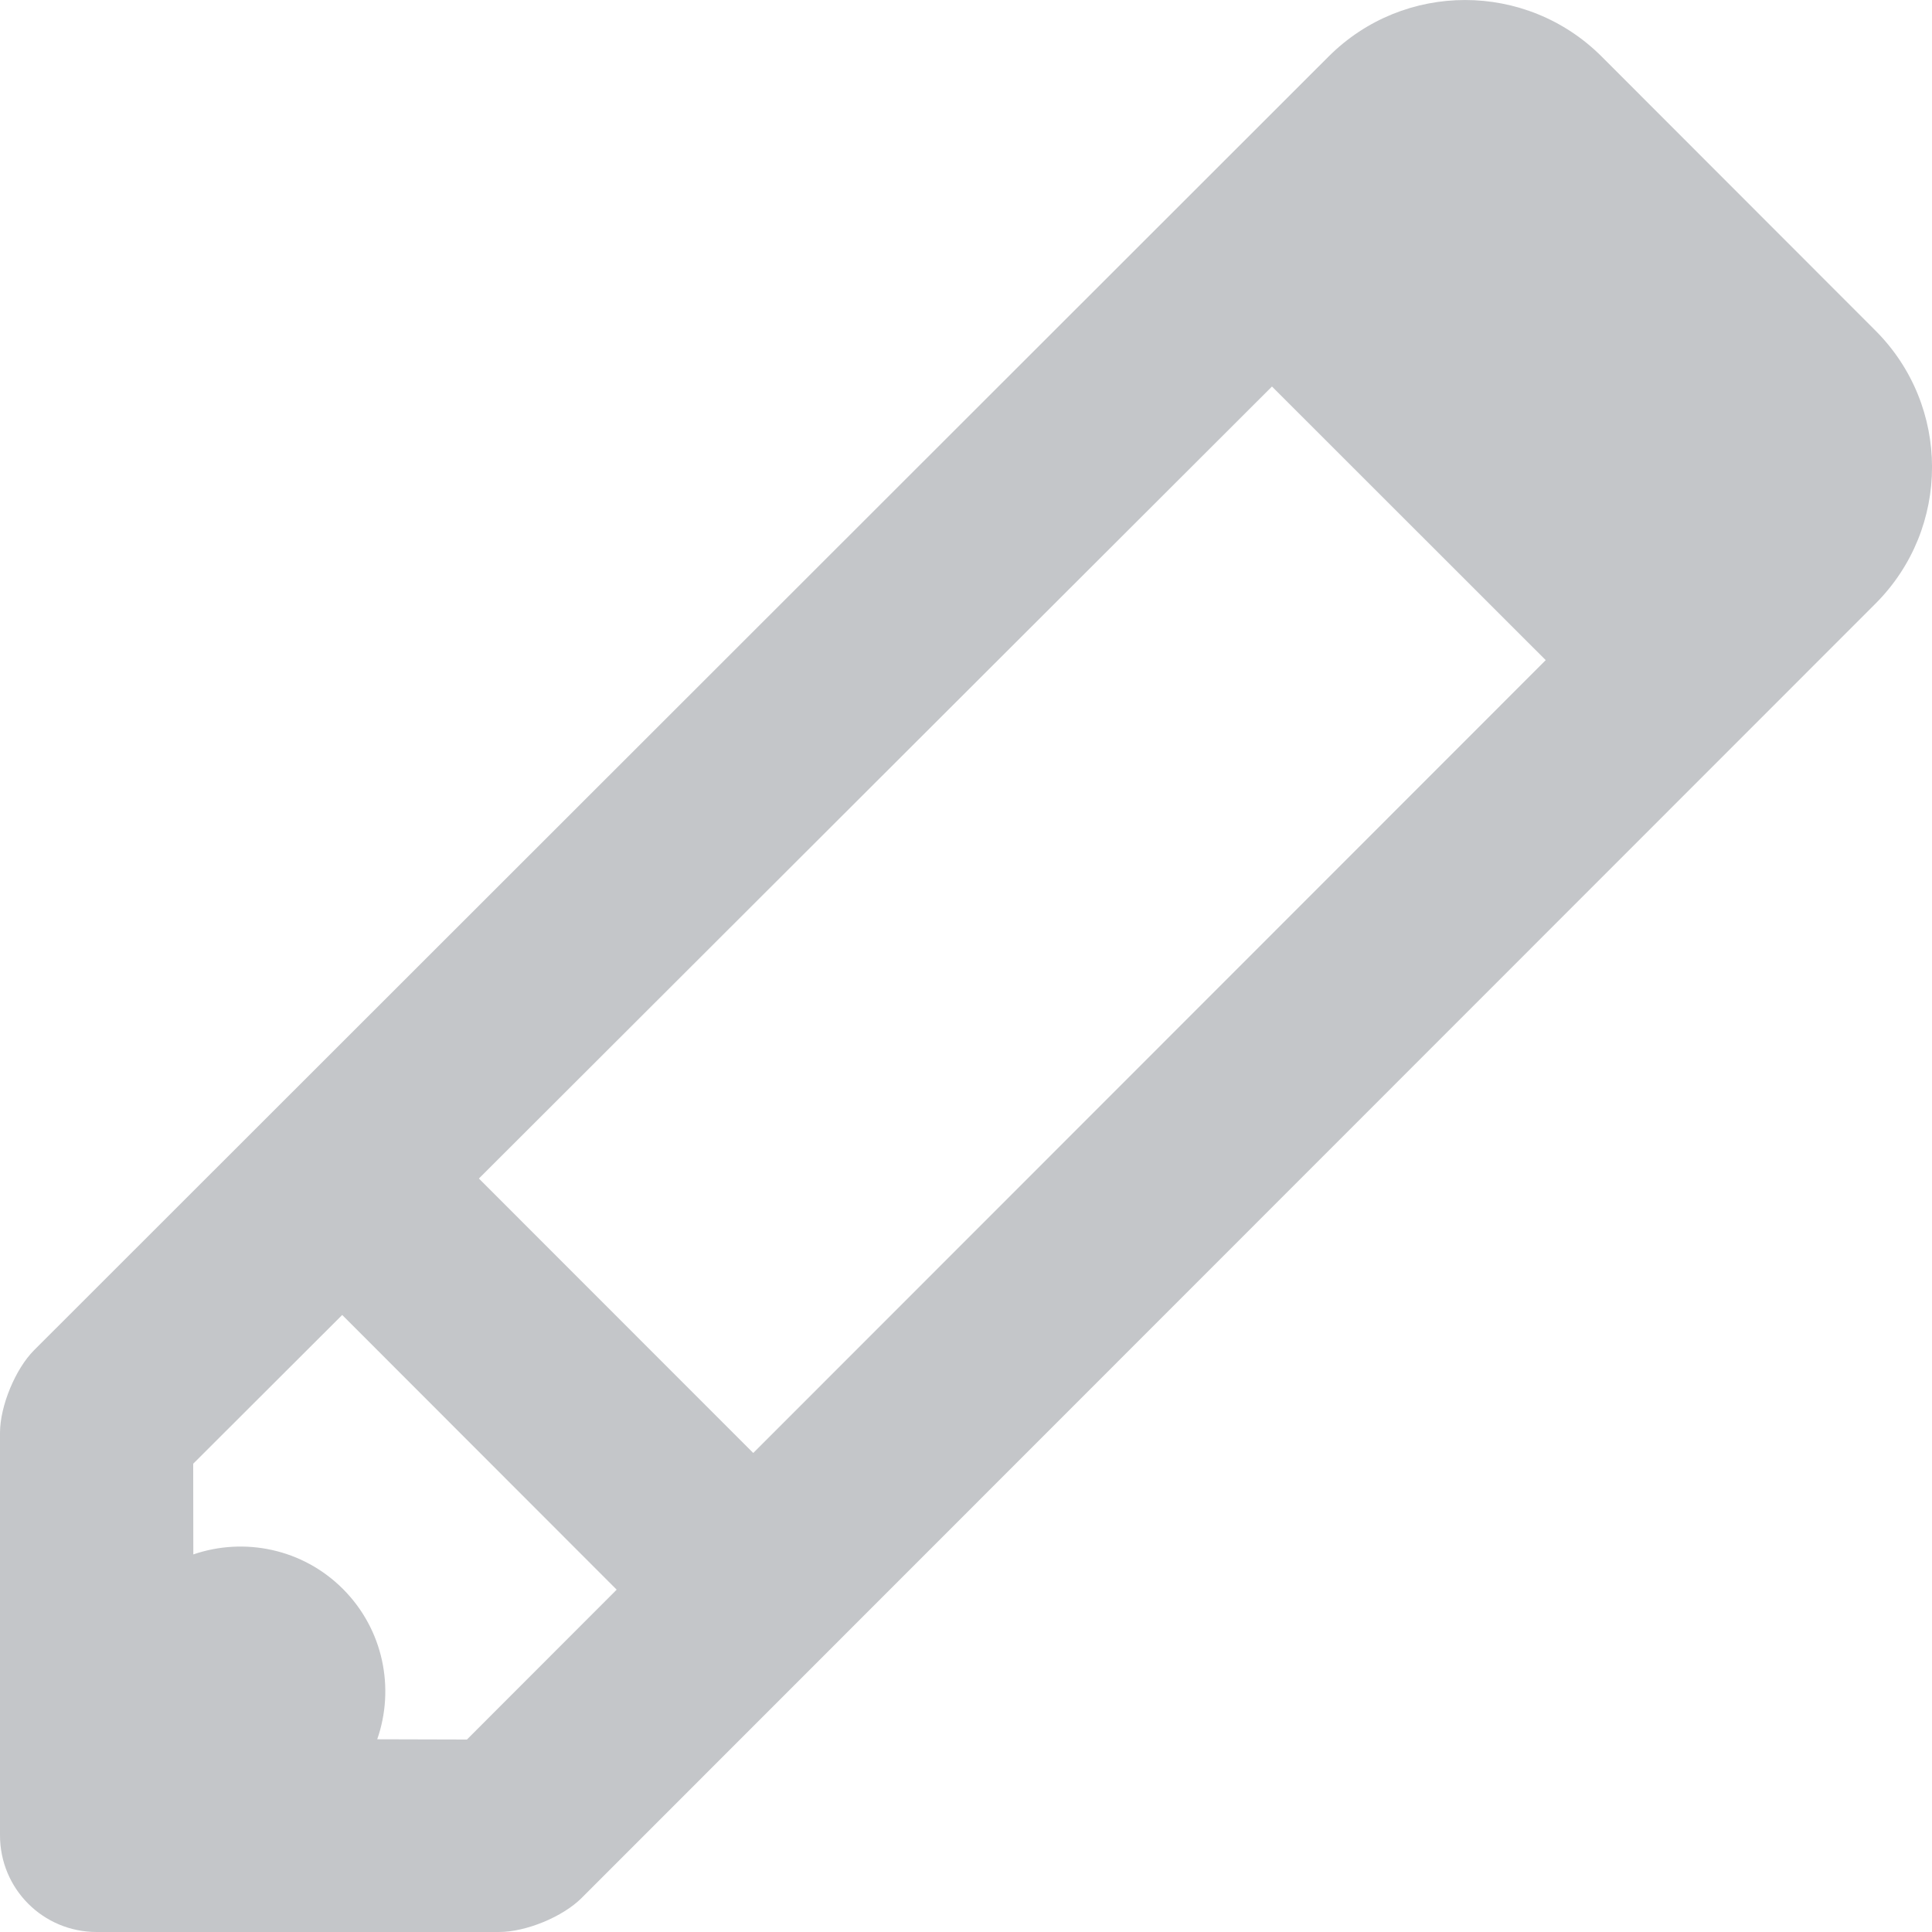
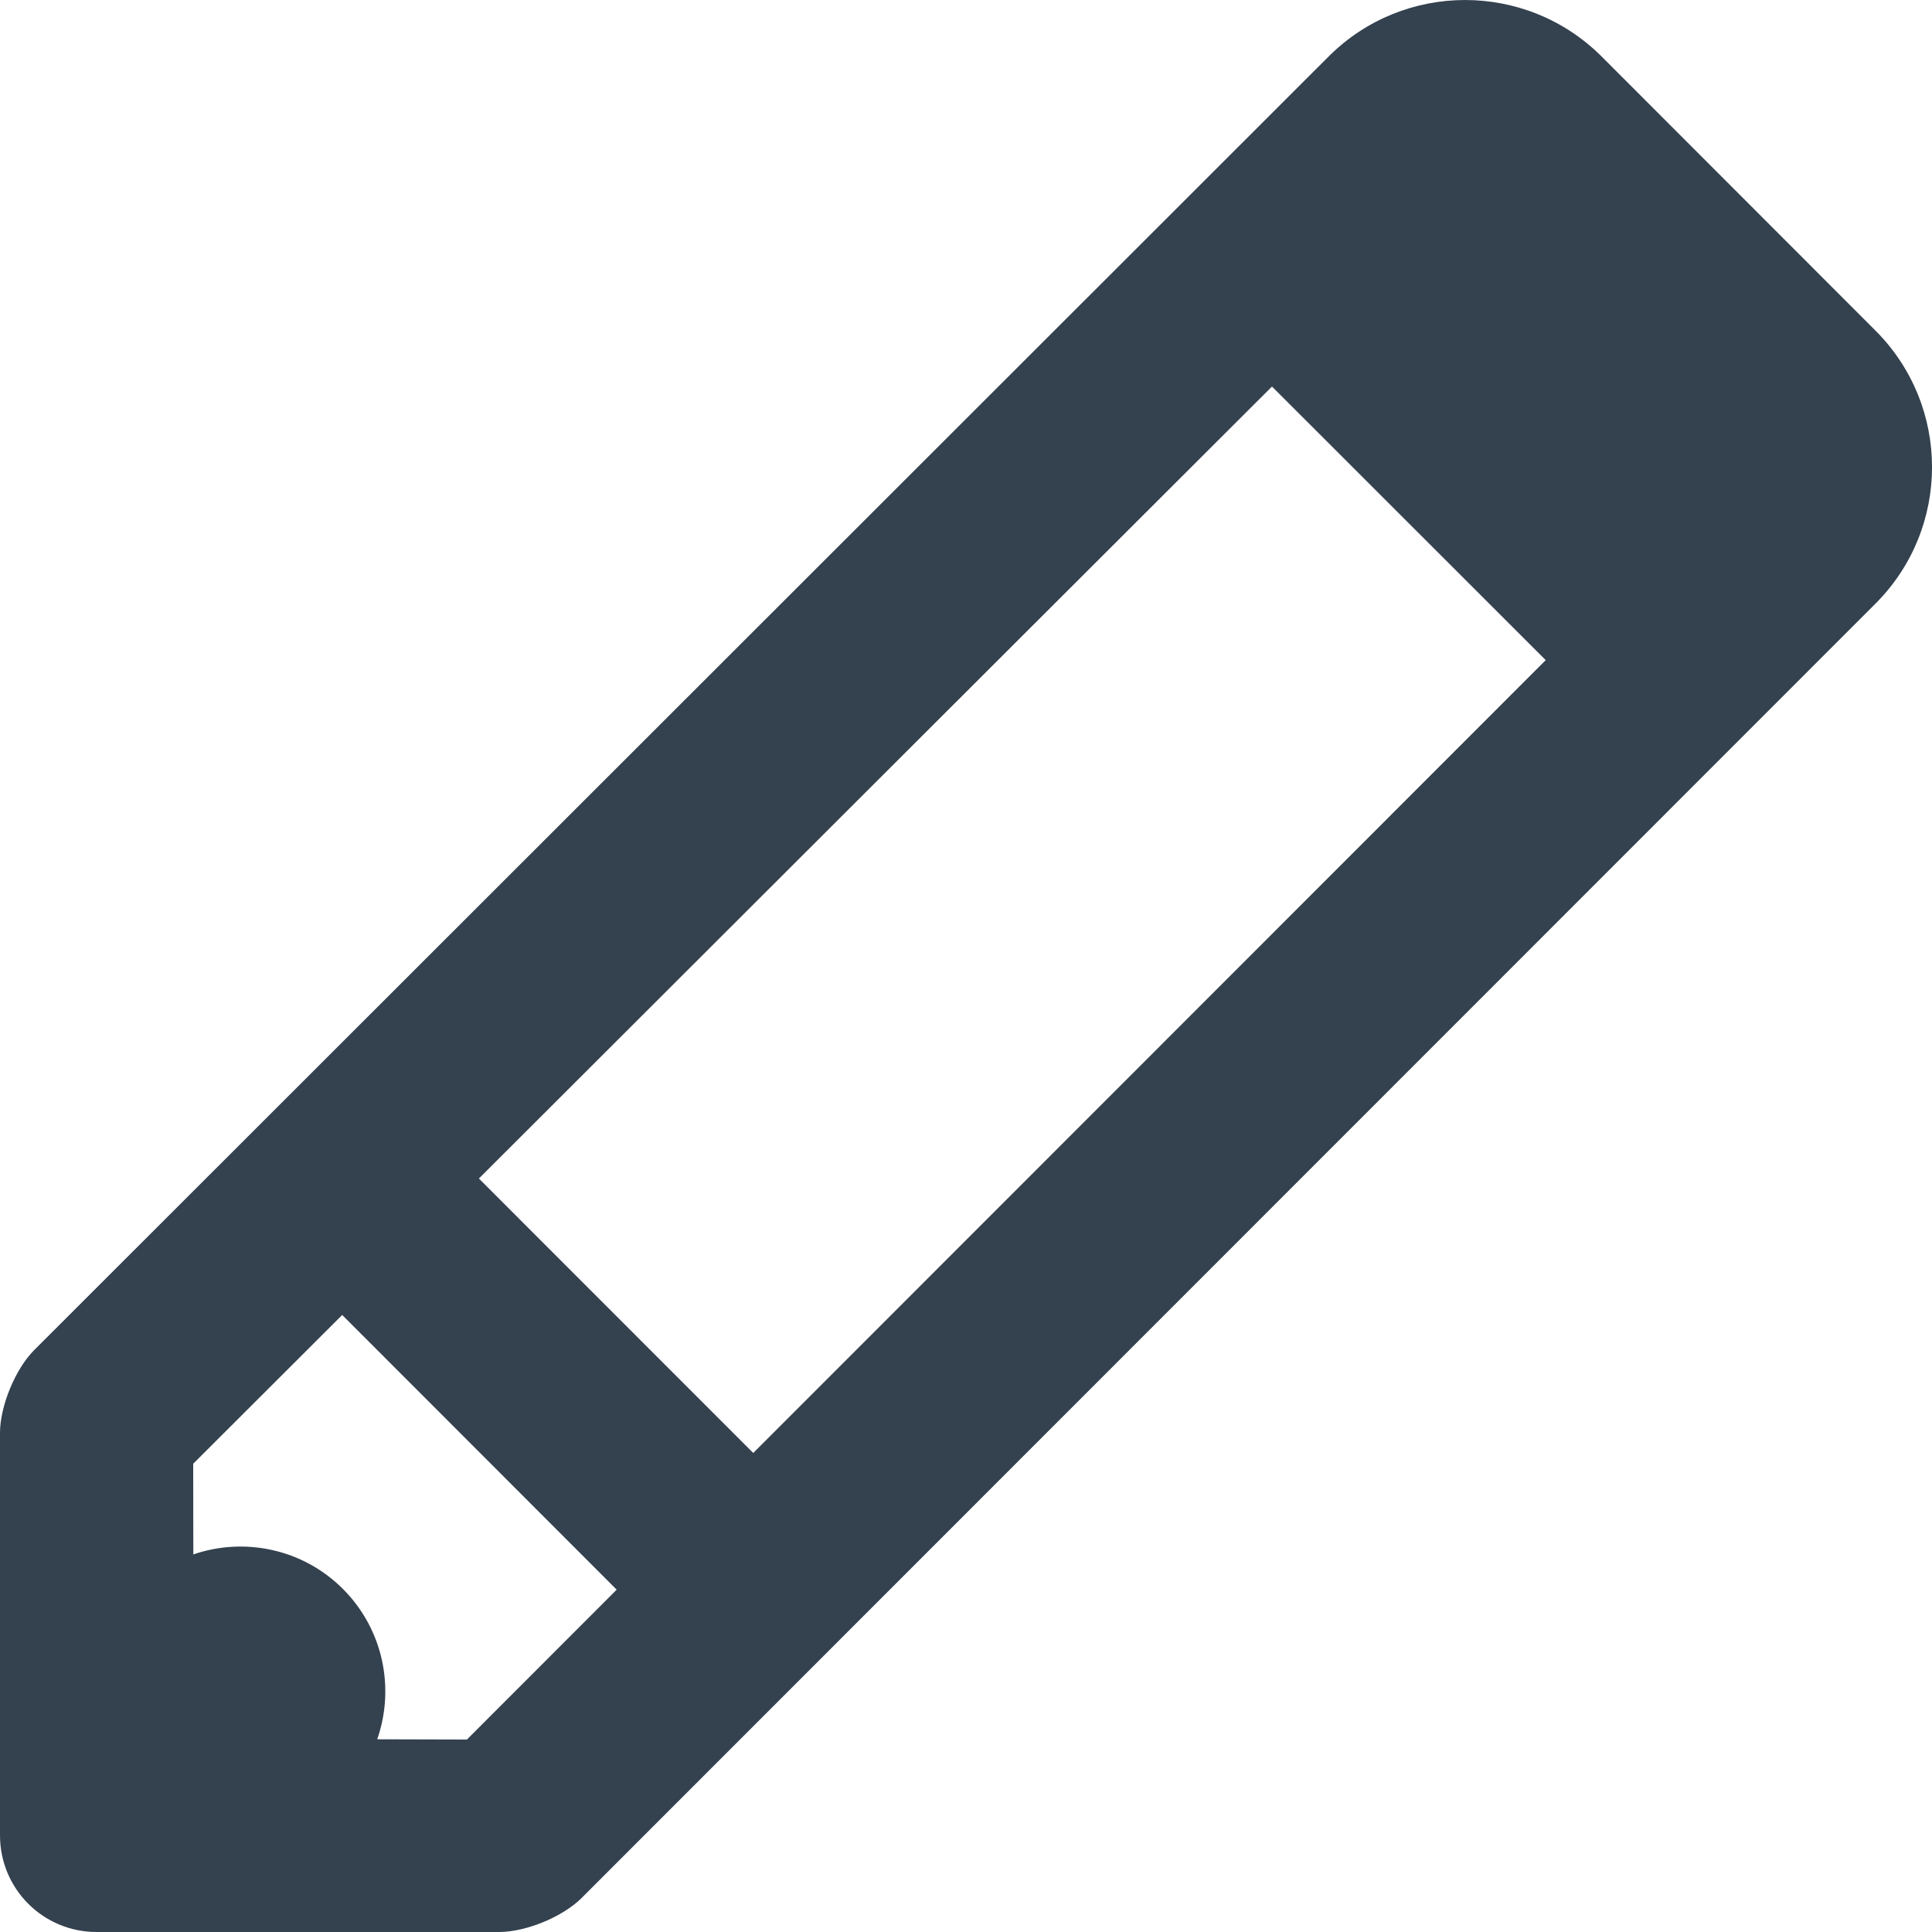
<svg xmlns="http://www.w3.org/2000/svg" width="16px" height="16px" viewBox="0 0 16 16" version="1.1">
  <defs />
  <g id="Content-density-exploration" stroke="none" stroke-width="1" fill="none" fill-rule="evenodd">
-     <g id="HOVER" transform="translate(-888, -185)" fill="#C4C6C9">
-       <g id="Group" transform="translate(824, 185)">
+     <g id="Icon/button-updates-states" transform="translate(-418, -250)" fill="#34414F">
+       <g id="Group" transform="translate(354, 250)">
        <path d="M65.6,12.122 L65.601,12.873 C66.021,12.729 66.505,12.824 66.84,13.159 C67.176,13.496 67.271,13.982 67.124,14.404 L67.867,14.406 L69.107,13.165 L66.834,10.89 C66.087,11.636 65.6,12.122 65.6,12.122 Z M74.534,3.201 L76.801,5.467 L70.238,12.033 L67.966,9.76 C70.612,7.117 74.534,3.201 74.534,3.201 Z M77.265,0.469 L79.531,2.737 C80.156,3.361 80.157,4.374 79.532,4.999 L68.817,15.718 C68.661,15.874 68.357,16 68.132,16 L64.8,16 C64.358,16 64,15.644 64,15.199 L64,11.866 C64,11.644 64.128,11.336 64.282,11.182 L75.003,0.468 C75.627,-0.156 76.64,-0.156 77.265,0.469 Z" id="Combined-Shape" />
      </g>
    </g>
  </g>
</svg>
